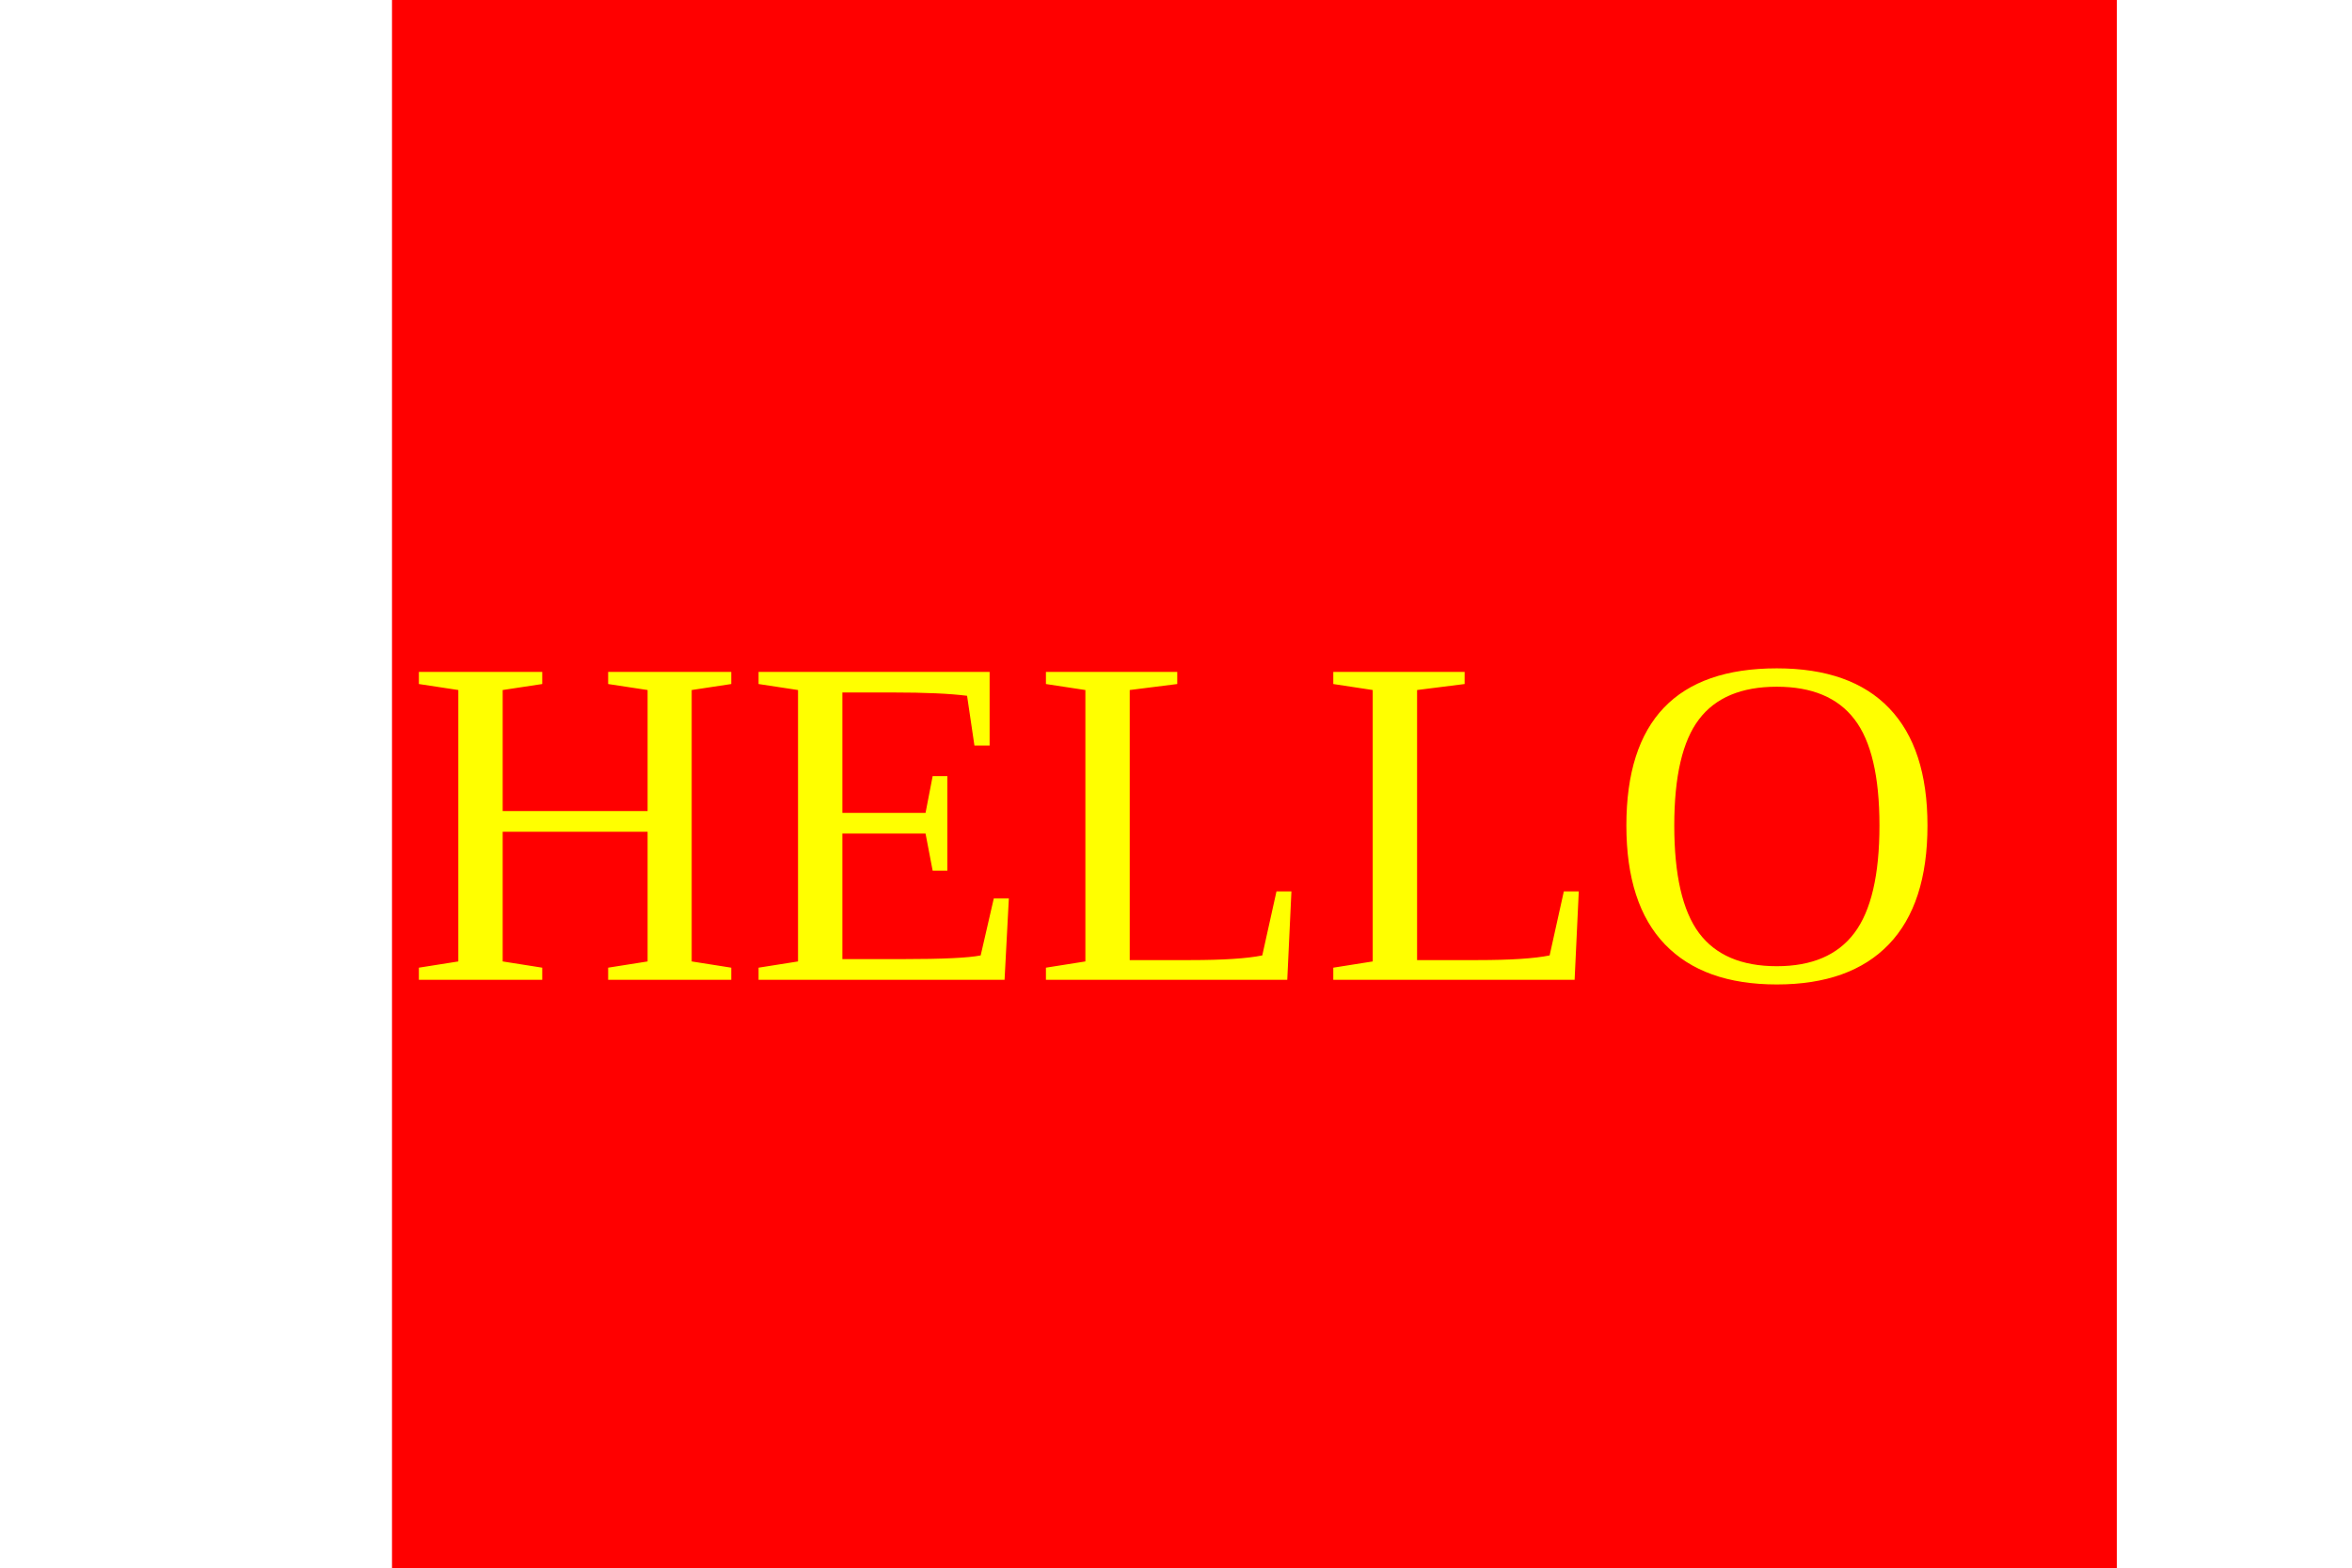
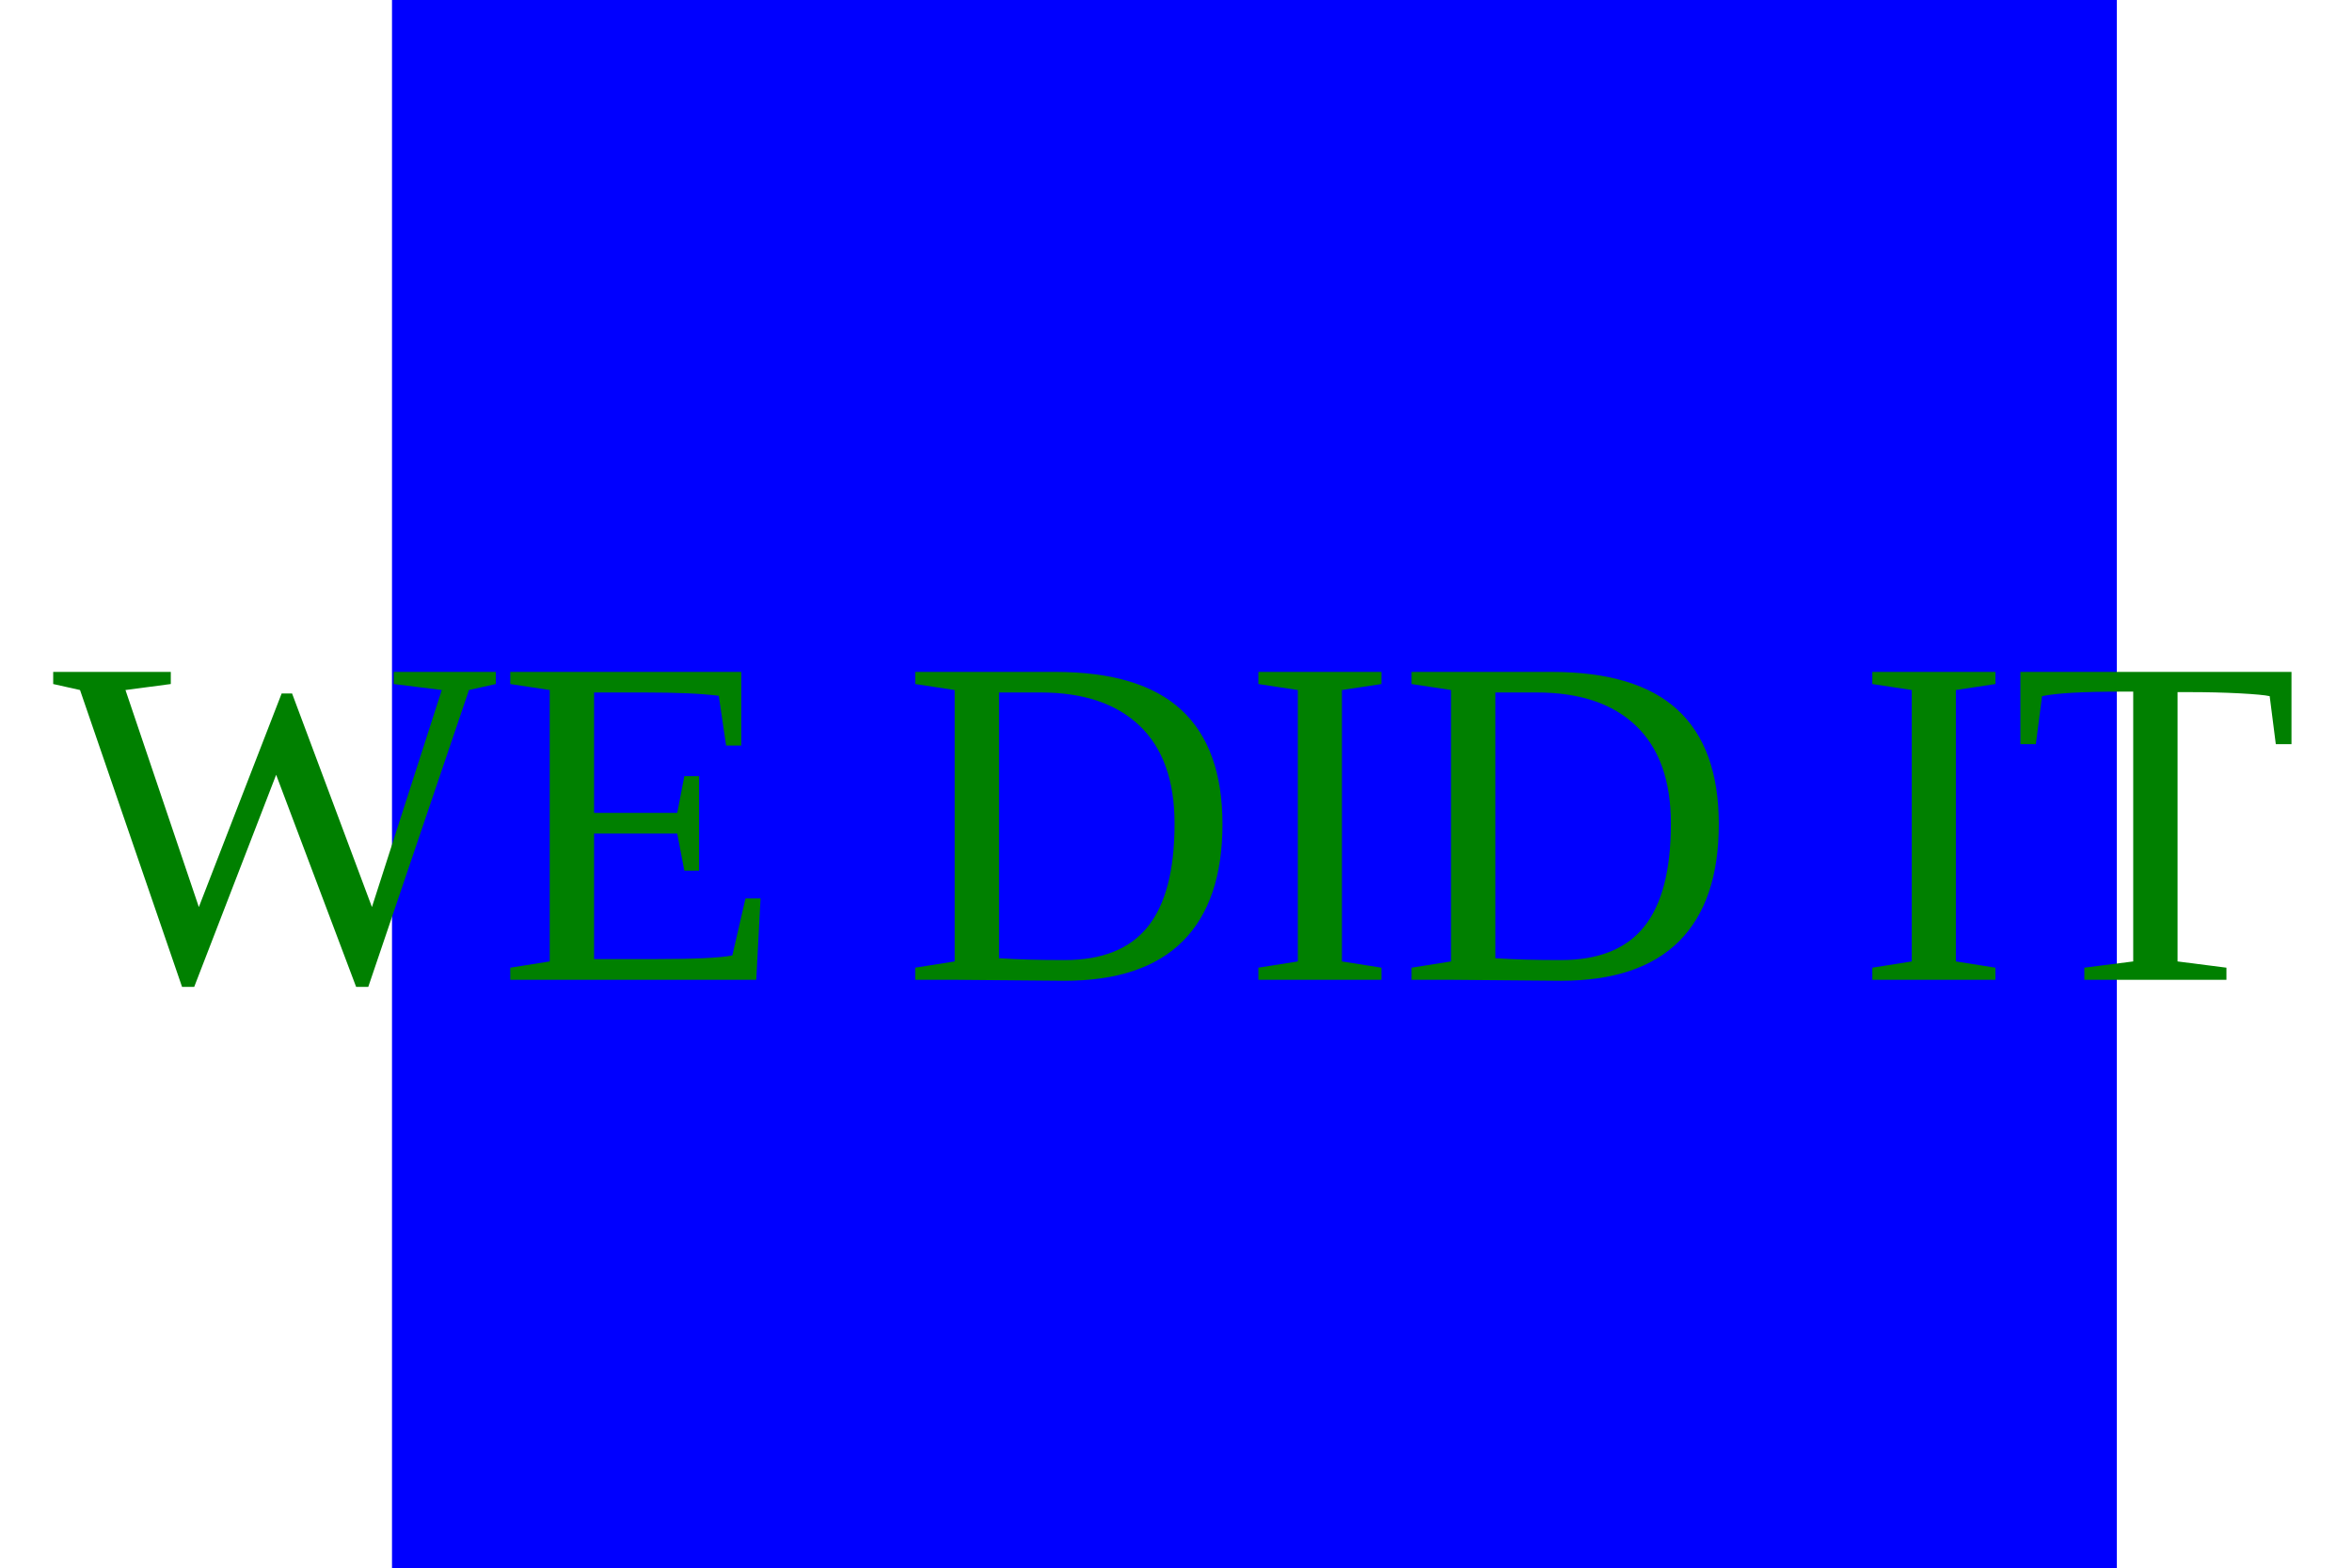
<svg xmlns="http://www.w3.org/2000/svg" version="1.1" width="300" height="200">
-   <rect x="50" height="220" width="220" fill="Red" />
-   <text x="150" y="125" font-size="60" text-anchor="middle" fill="yellow">HELLO</text>
+   <rect x="50" height="220" width="220" fill="Blue" />
+   <text x="150" y="125" font-size="60" text-anchor="middle" fill="Green">WE DID IT </text>
</svg>
